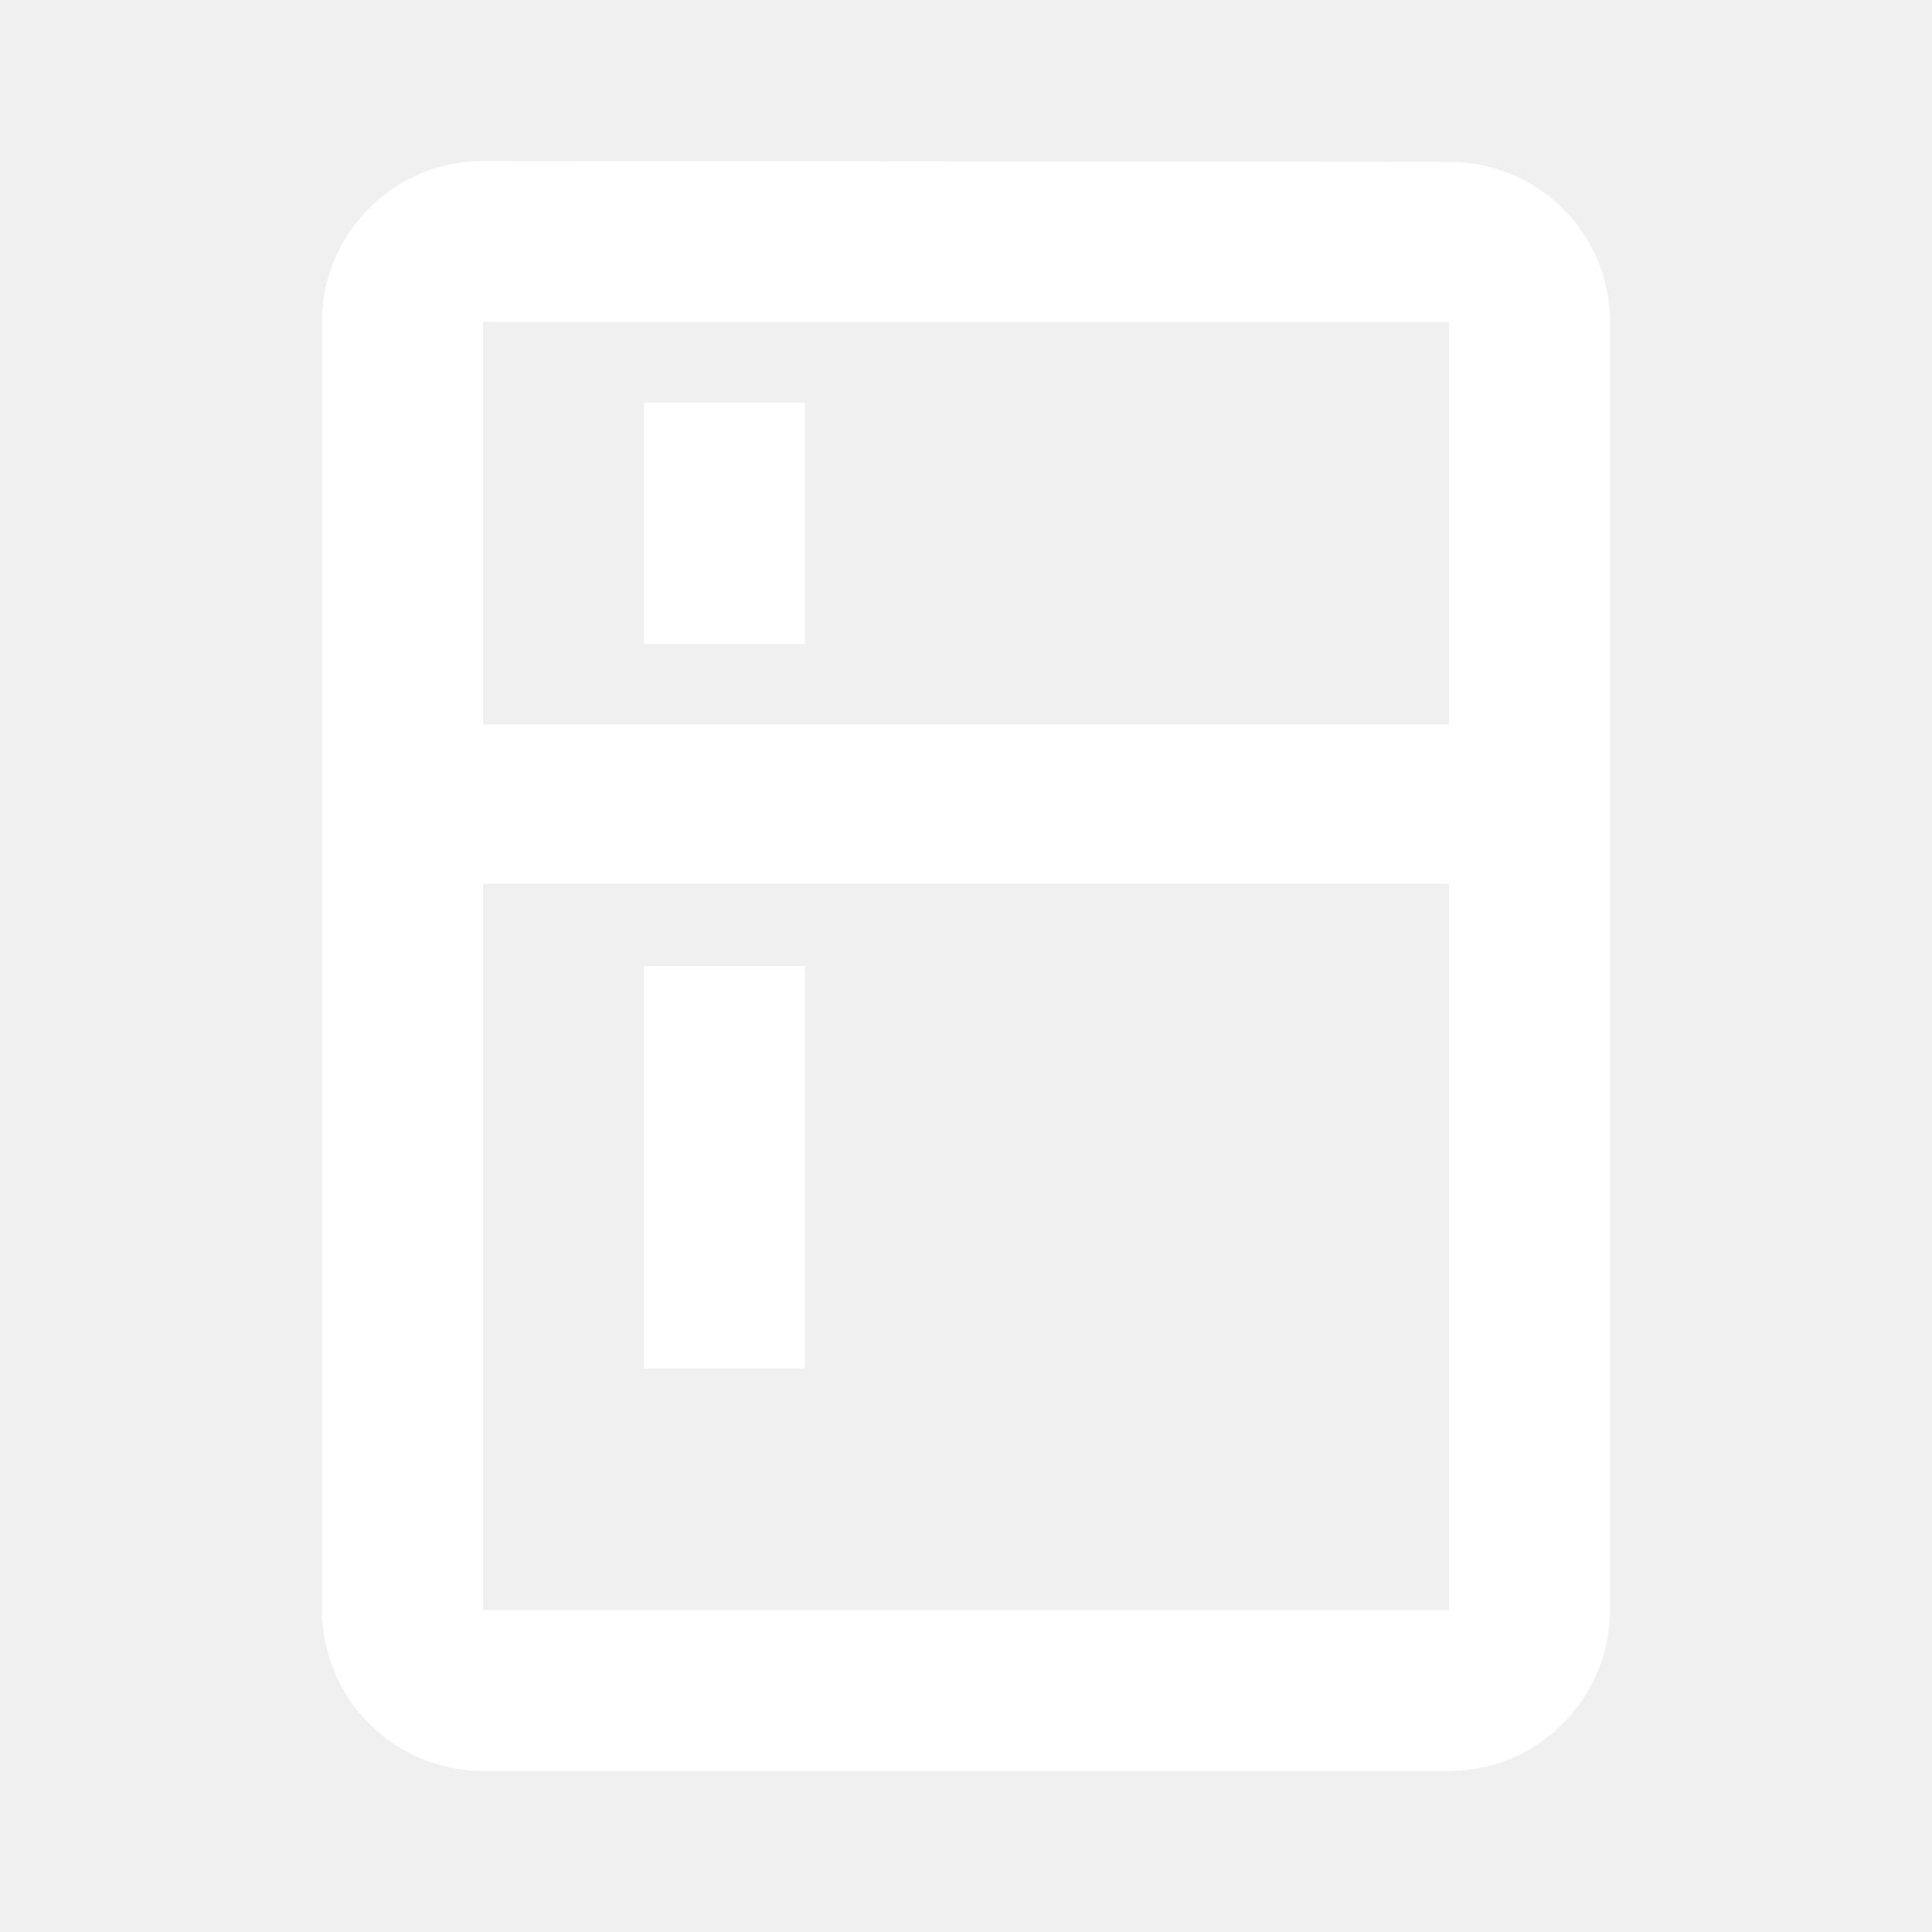
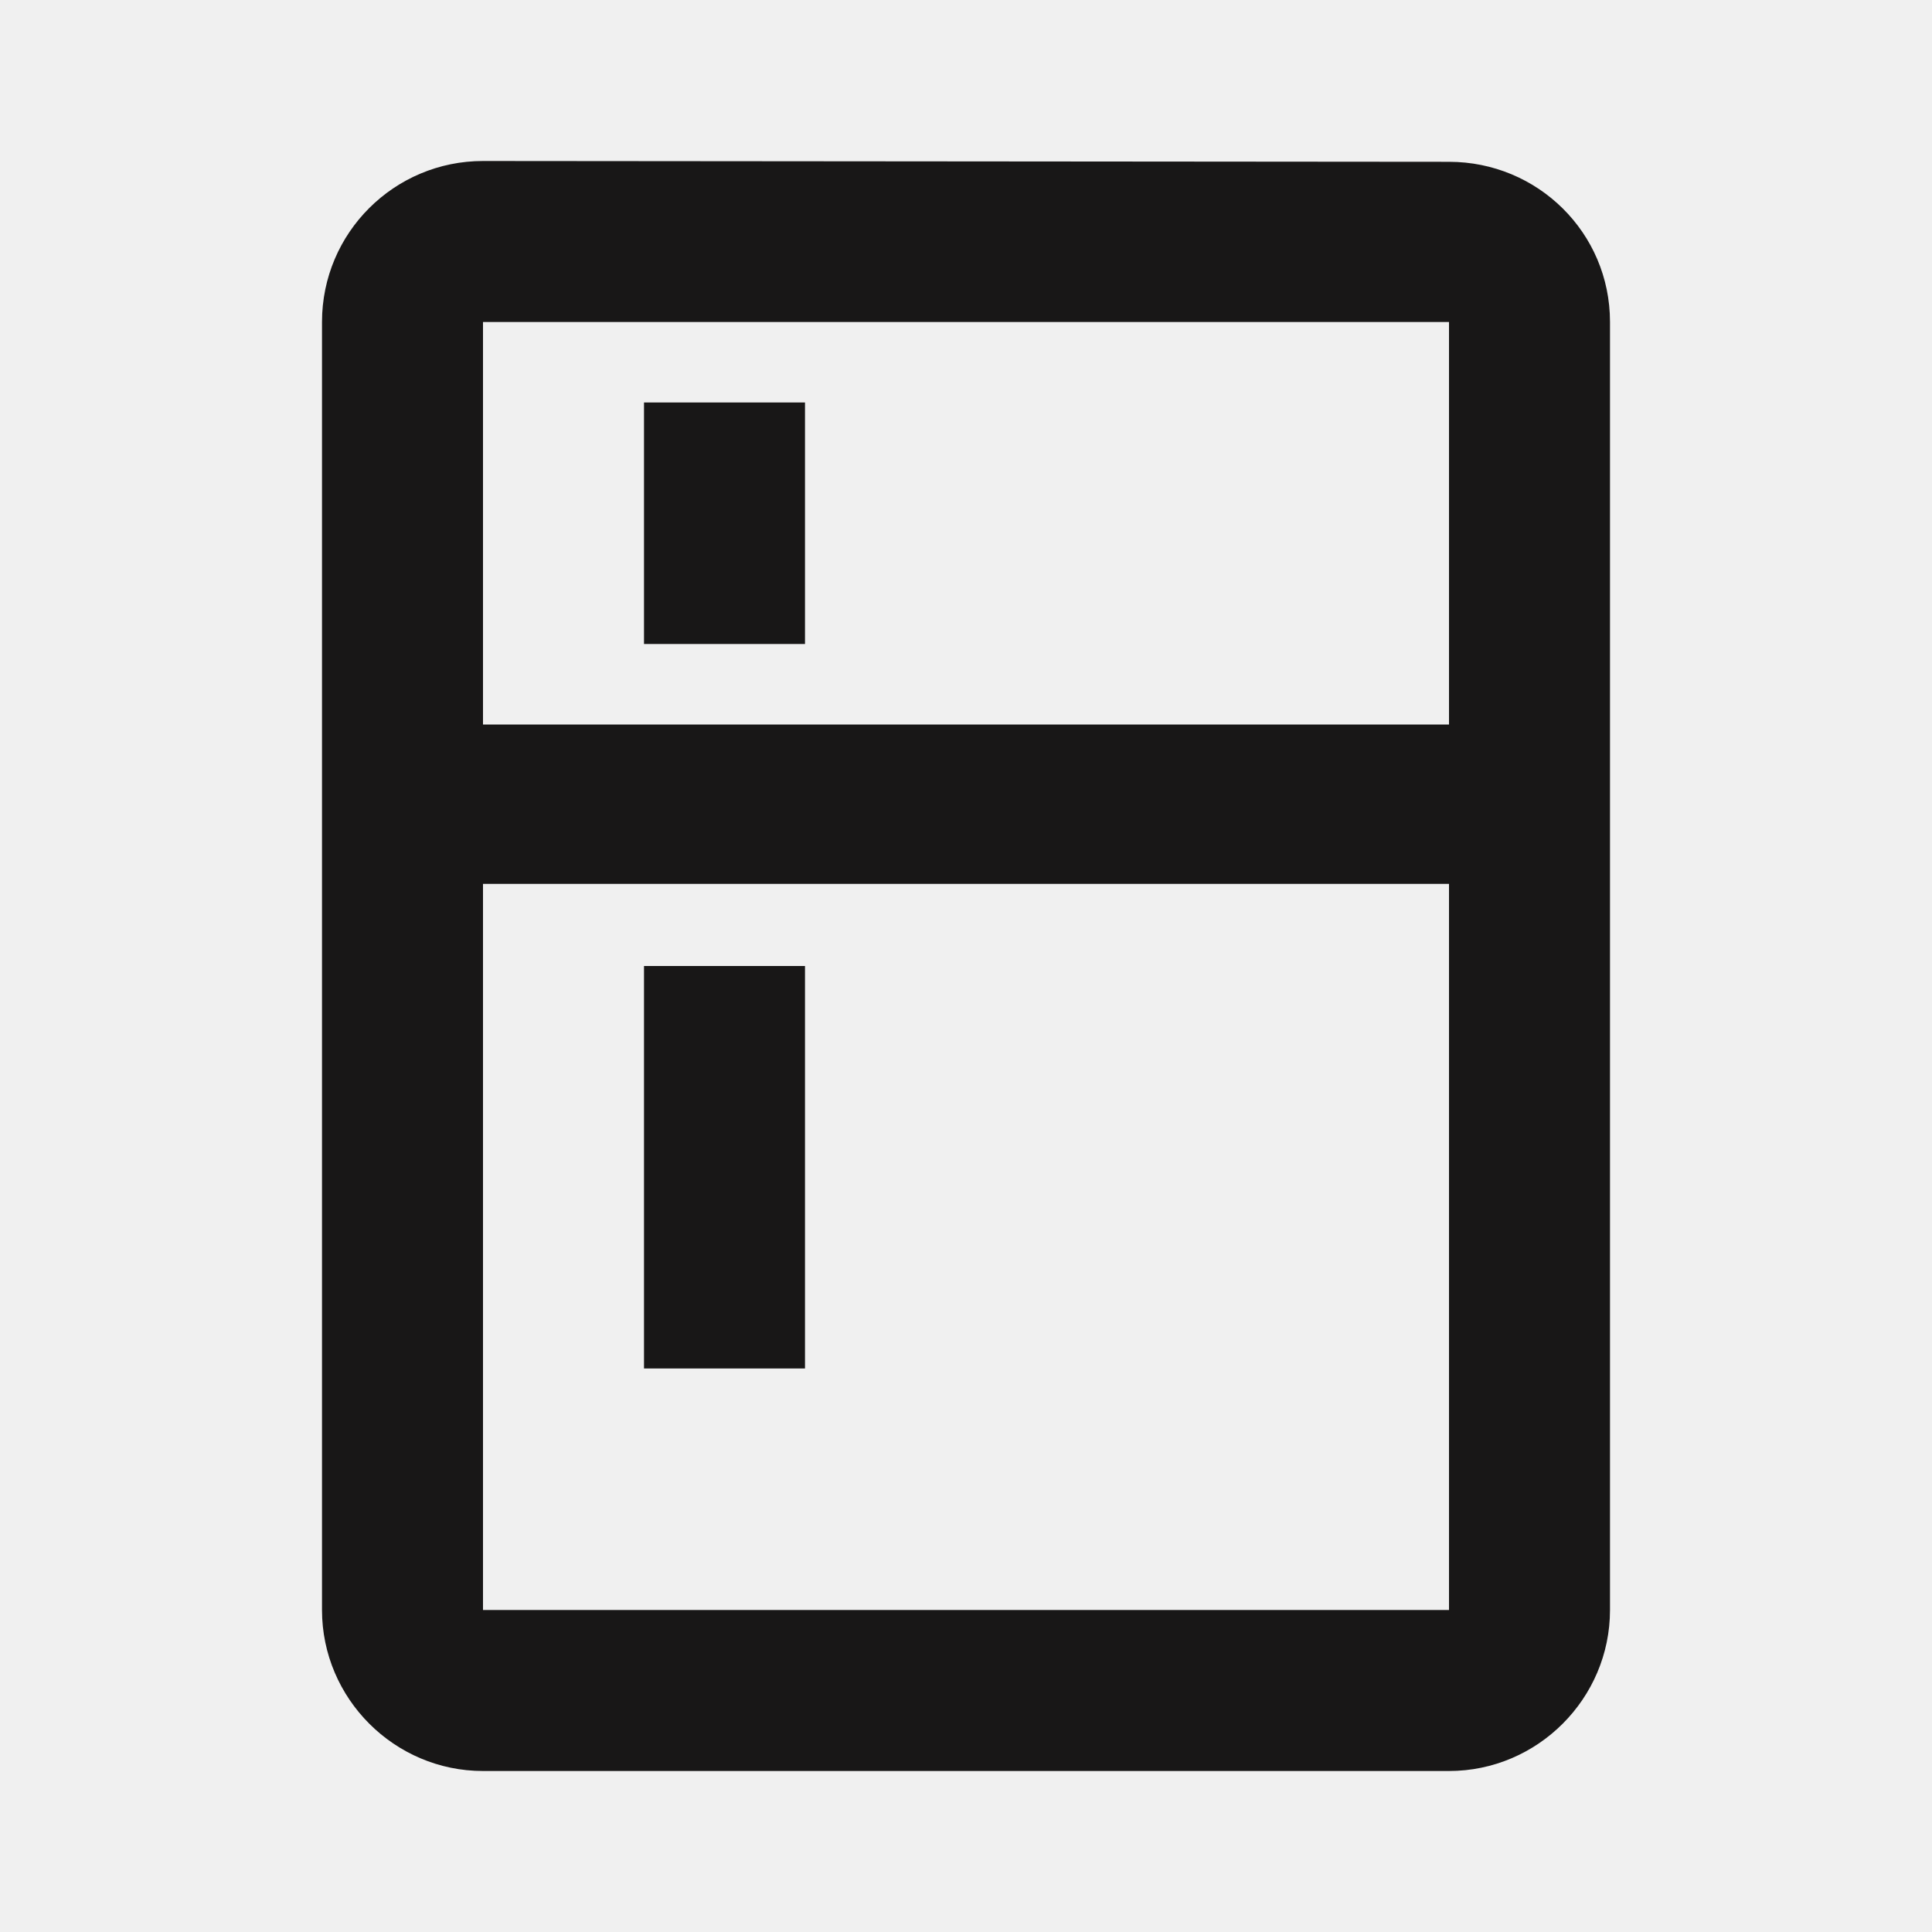
- <svg xmlns="http://www.w3.org/2000/svg" height="24px" viewBox="0 0 24 24" width="24px" fill="#FFFFFF">
+ <svg xmlns="http://www.w3.org/2000/svg" height="24px" viewBox="0 0 24 24" width="24px" fill="#181717">
  <path d="M0 0h24v24H0V0z" fill="none" />
  <path d="M8 5h2v3H8zm0 7h2v5H8zm10-9.99L6 2c-1.1 0-2 .89-2 2v16c0 1.1.9 2 2 2h12c1.1 0 2-.9 2-2V4c0-1.11-.9-1.99-2-1.99zM18 20H6v-9.02h12V20zm0-11H6V4h12v5z" />
</svg>
